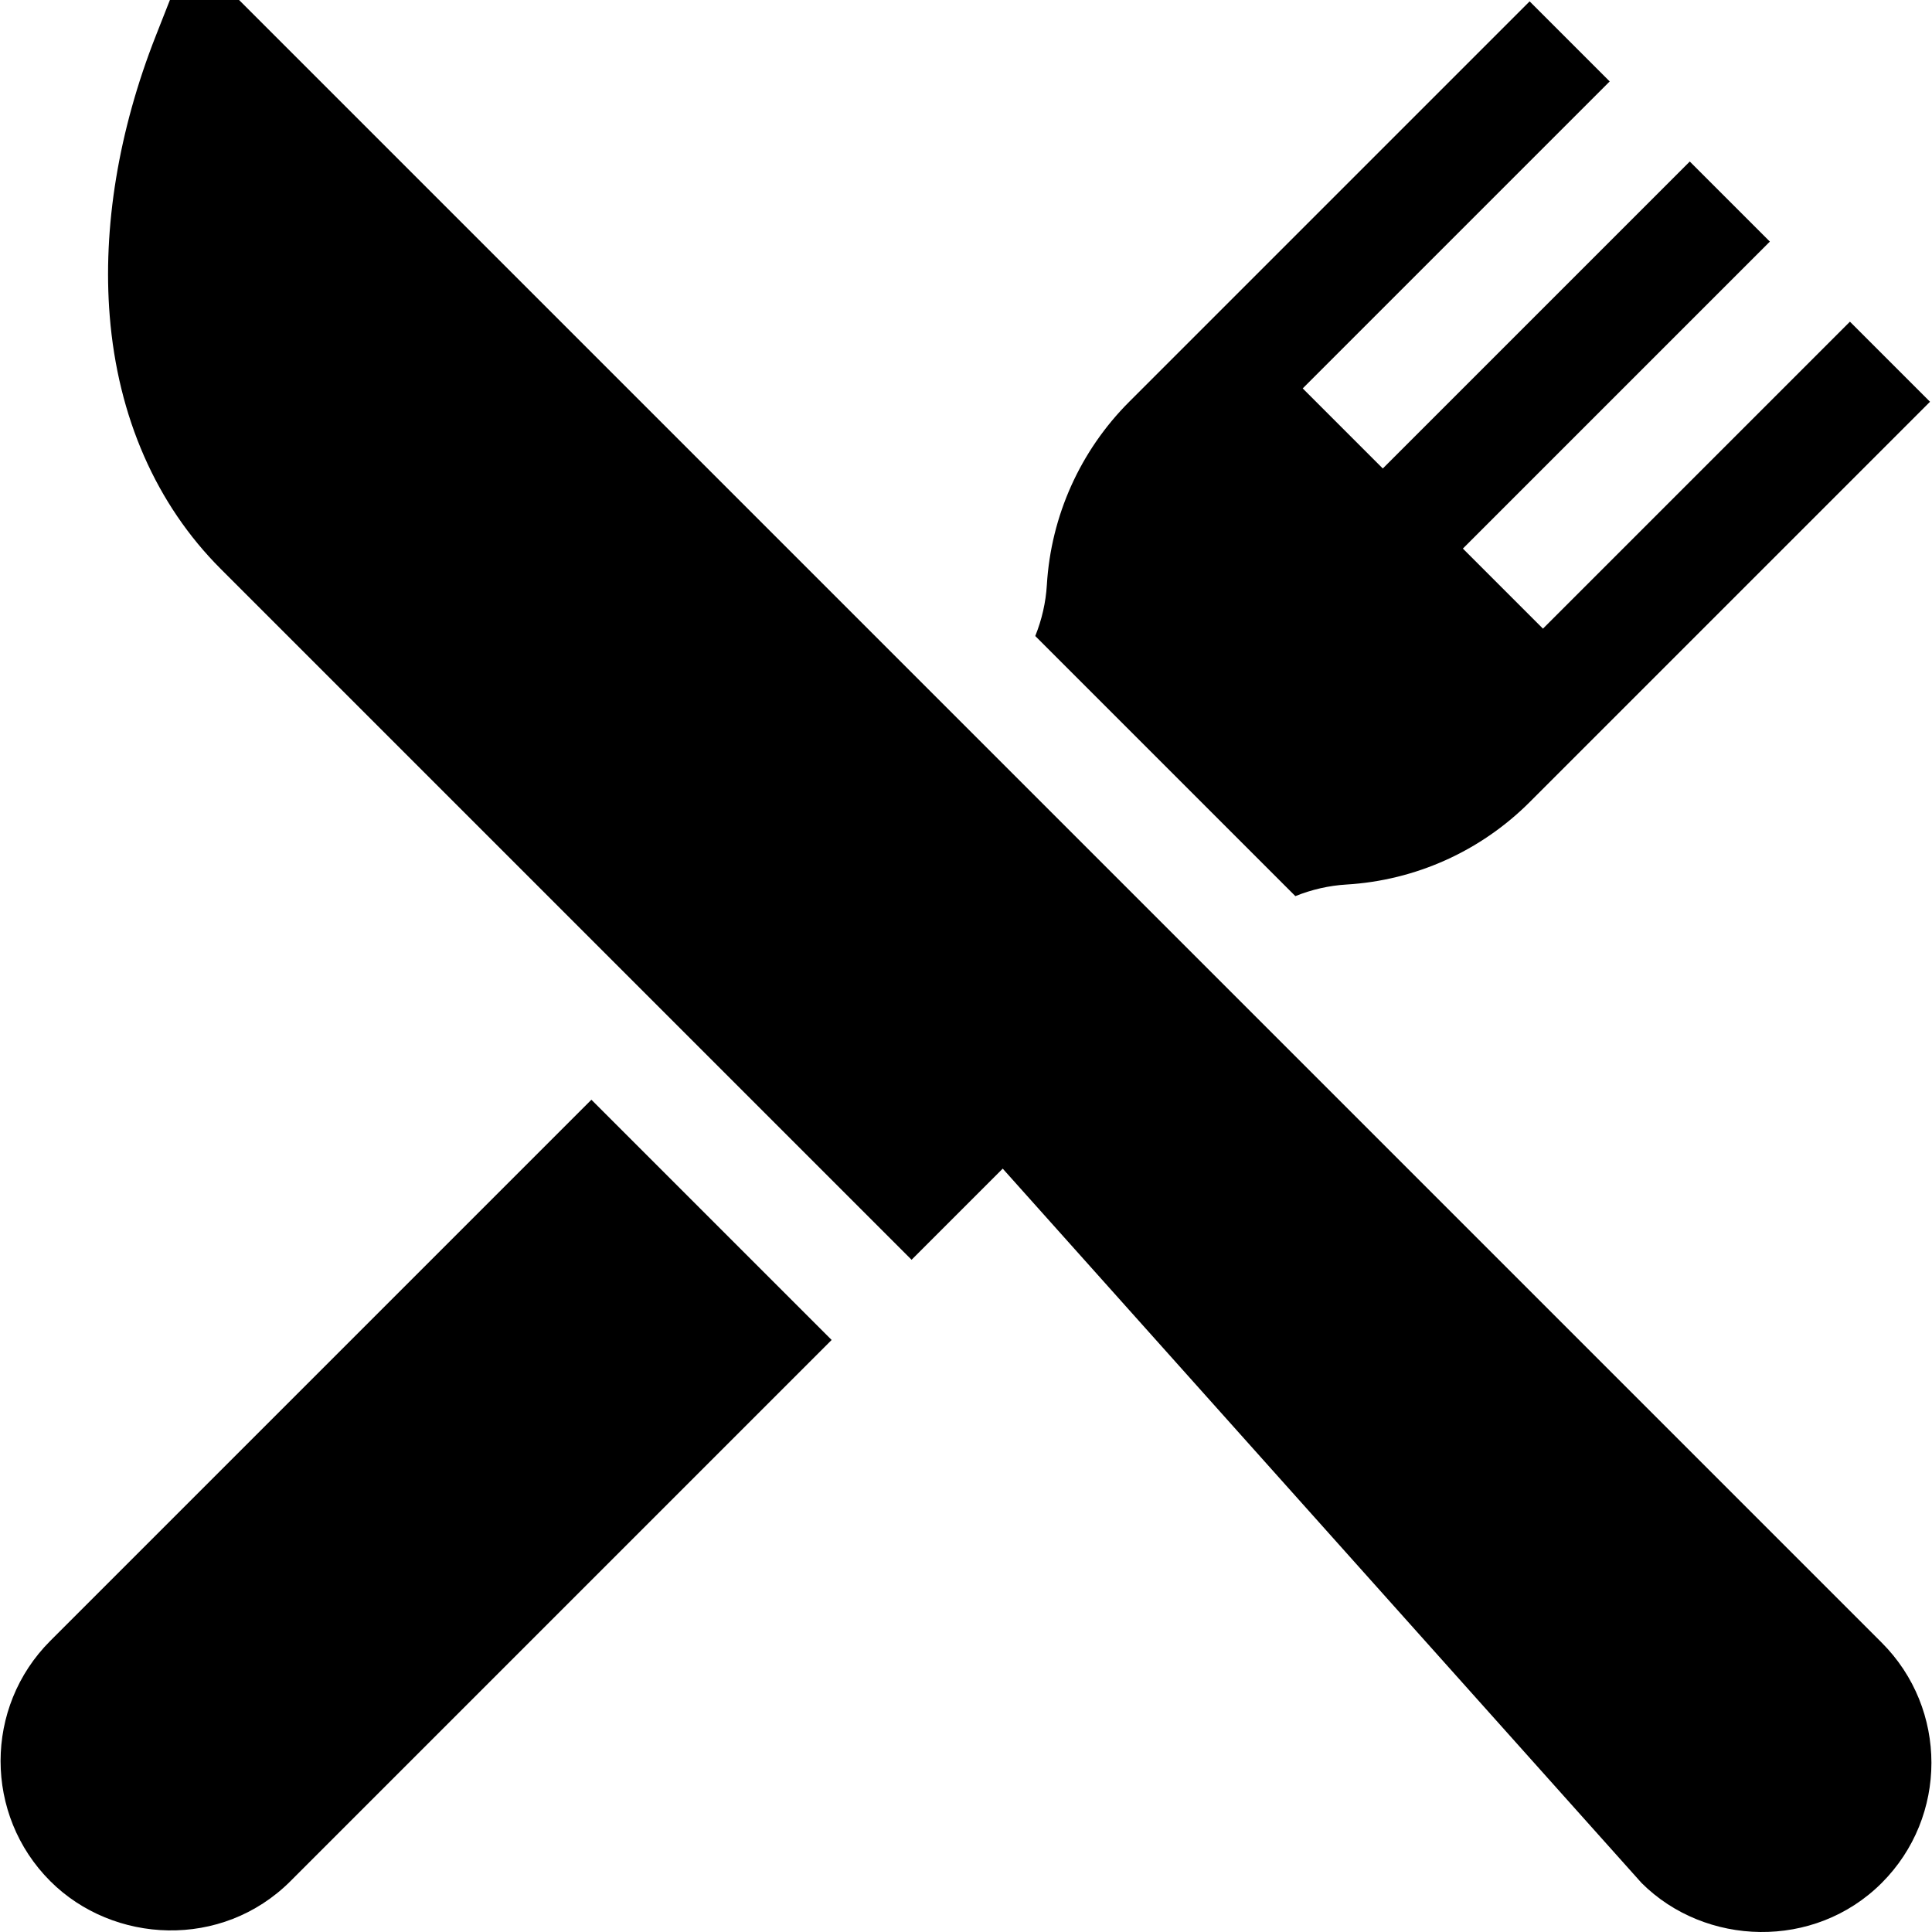
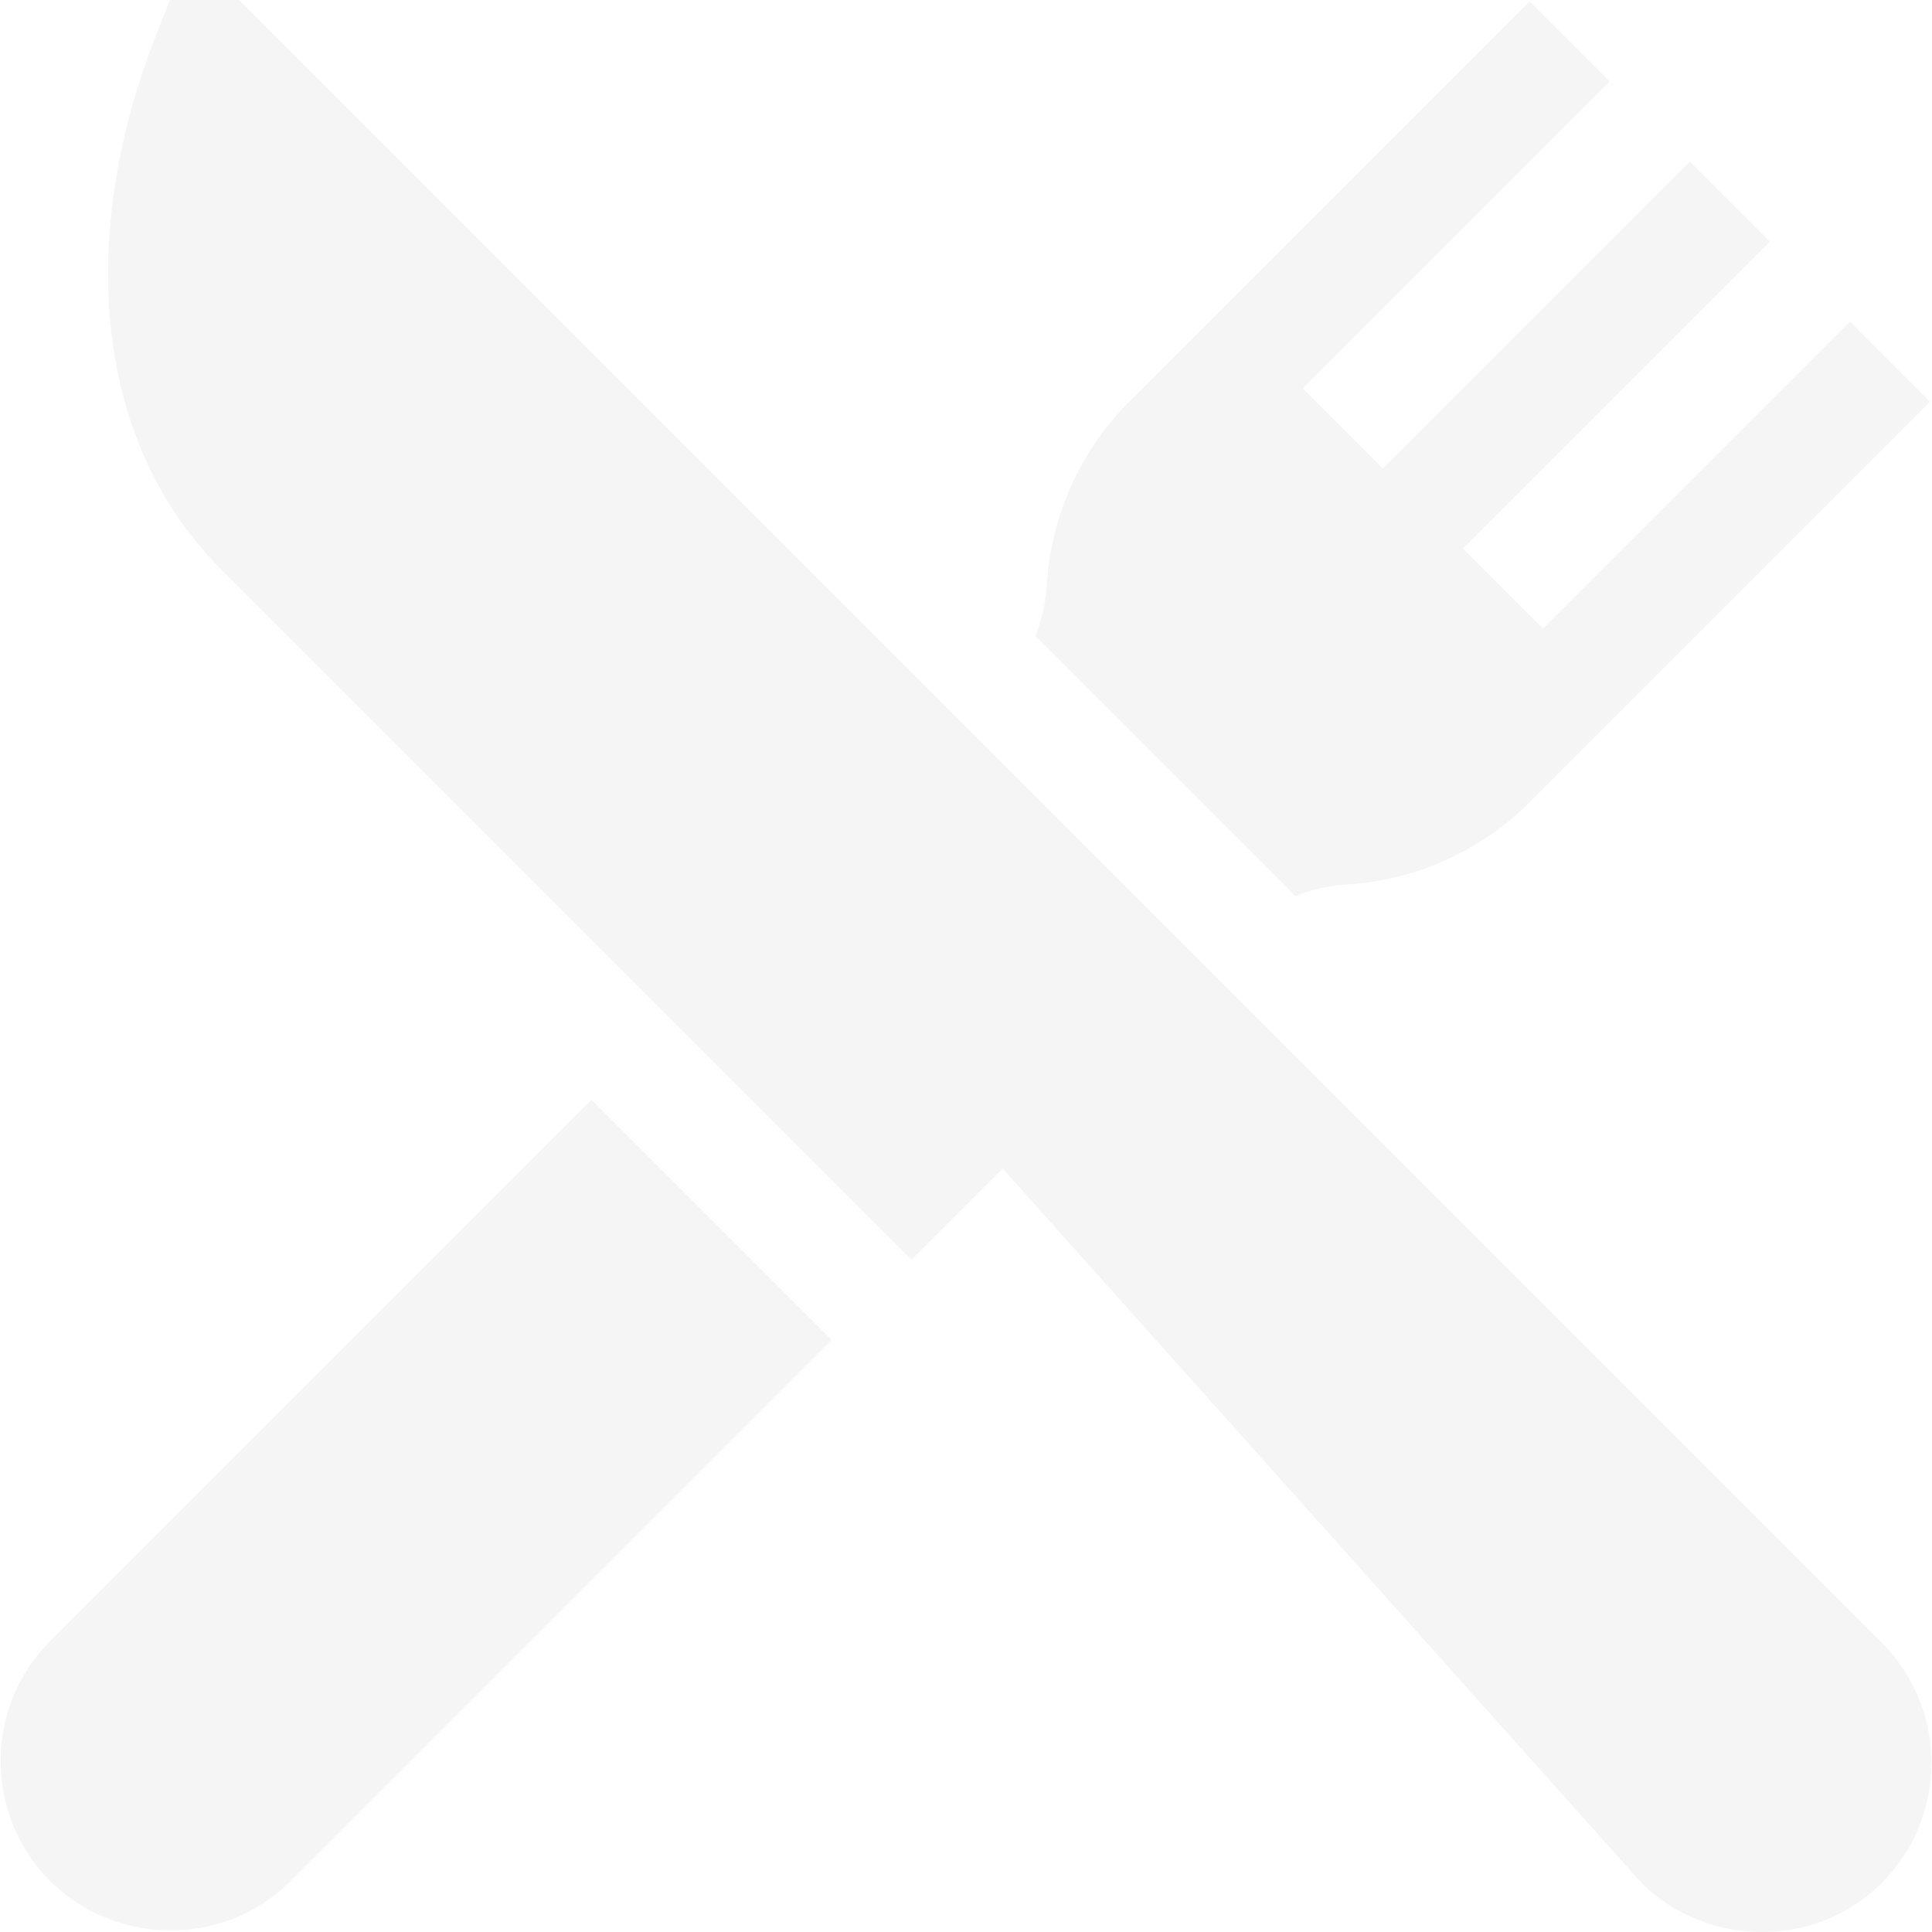
<svg xmlns="http://www.w3.org/2000/svg" version="1.1" id="Capa_1" x="0px" y="0px" viewBox="0 0 512 512" style="enable-background:new 0 0 512 512;" xml:space="preserve">
  <g>
    <g>
-       <path d="M498.682,435.326L297.917,234.56L63.357,0H45.026l-3.743,9.511c-9.879,25.104-14.1,50.78-12.205,74.249    c2.16,26.752,12.323,49.913,29.392,66.982L241.58,333.852l24.152-24.152l169.285,189.293c16.84,16.84,45.825,17.84,63.665,0    C516.236,481.439,516.236,452.879,498.682,435.326z" />
+       <path fill="#F5F5F5" d="M498.682,435.326L297.917,234.56L63.357,0H45.026l-3.743,9.511c-9.879,25.104-14.1,50.78-12.205,74.249    c2.16,26.752,12.323,49.913,29.392,66.982L241.58,333.852l24.152-24.152l169.285,189.293c16.84,16.84,45.825,17.84,63.665,0    C516.236,481.439,516.236,452.879,498.682,435.326z" />
    </g>
  </g>
  <g>
    <g>
-       <path d="M156.728,291.442L13.317,434.853c-17.552,17.552-17.552,46.113,0,63.665c16.674,16.674,45.519,18.146,63.665,0    l143.412-143.412L156.728,291.442z" />
+       <path fill="#F5F5F5" d="M156.728,291.442L13.317,434.853c-17.552,17.552-17.552,46.113,0,63.665c16.674,16.674,45.519,18.146,63.665,0    l143.412-143.412L156.728,291.442z" />
    </g>
  </g>
  <g>
    <g>
-       <path d="M490.253,85.249l-81.351,81.35l-21.223-21.222l81.351-81.351l-21.222-21.222l-81.35,81.35l-21.222-21.222l81.351-81.35    L405.366,0.361L299.256,106.471c-12.981,12.981-20.732,30.217-21.828,48.535c-0.277,4.641-1.329,9.206-3.074,13.548l68.929,68.929    c4.342-1.747,8.908-2.798,13.548-3.075c18.318-1.093,35.554-8.846,48.535-21.827l106.11-106.109L490.253,85.249z" />
+       <path fill="#F5F5F5" d="M490.253,85.249l-81.351,81.35l-21.223-21.222l81.351-81.351l-21.222-21.222l-81.35,81.35l-21.222-21.222l81.351-81.35    L405.366,0.361L299.256,106.471c-12.981,12.981-20.732,30.217-21.828,48.535c-0.277,4.641-1.329,9.206-3.074,13.548l68.929,68.929    c4.342-1.747,8.908-2.798,13.548-3.075c18.318-1.093,35.554-8.846,48.535-21.827l106.11-106.109L490.253,85.249z" />
    </g>
  </g>
-   <g>
- </g>
-   <g>
- </g>
-   <g>
- </g>
-   <g>
- </g>
-   <g>
- </g>
-   <g>
- </g>
-   <g>
- </g>
-   <g>
- </g>
-   <g>
- </g>
-   <g>
- </g>
-   <g>
- </g>
-   <g>
- </g>
-   <g>
- </g>
-   <g>
- </g>
-   <g>
- </g>
</svg>
